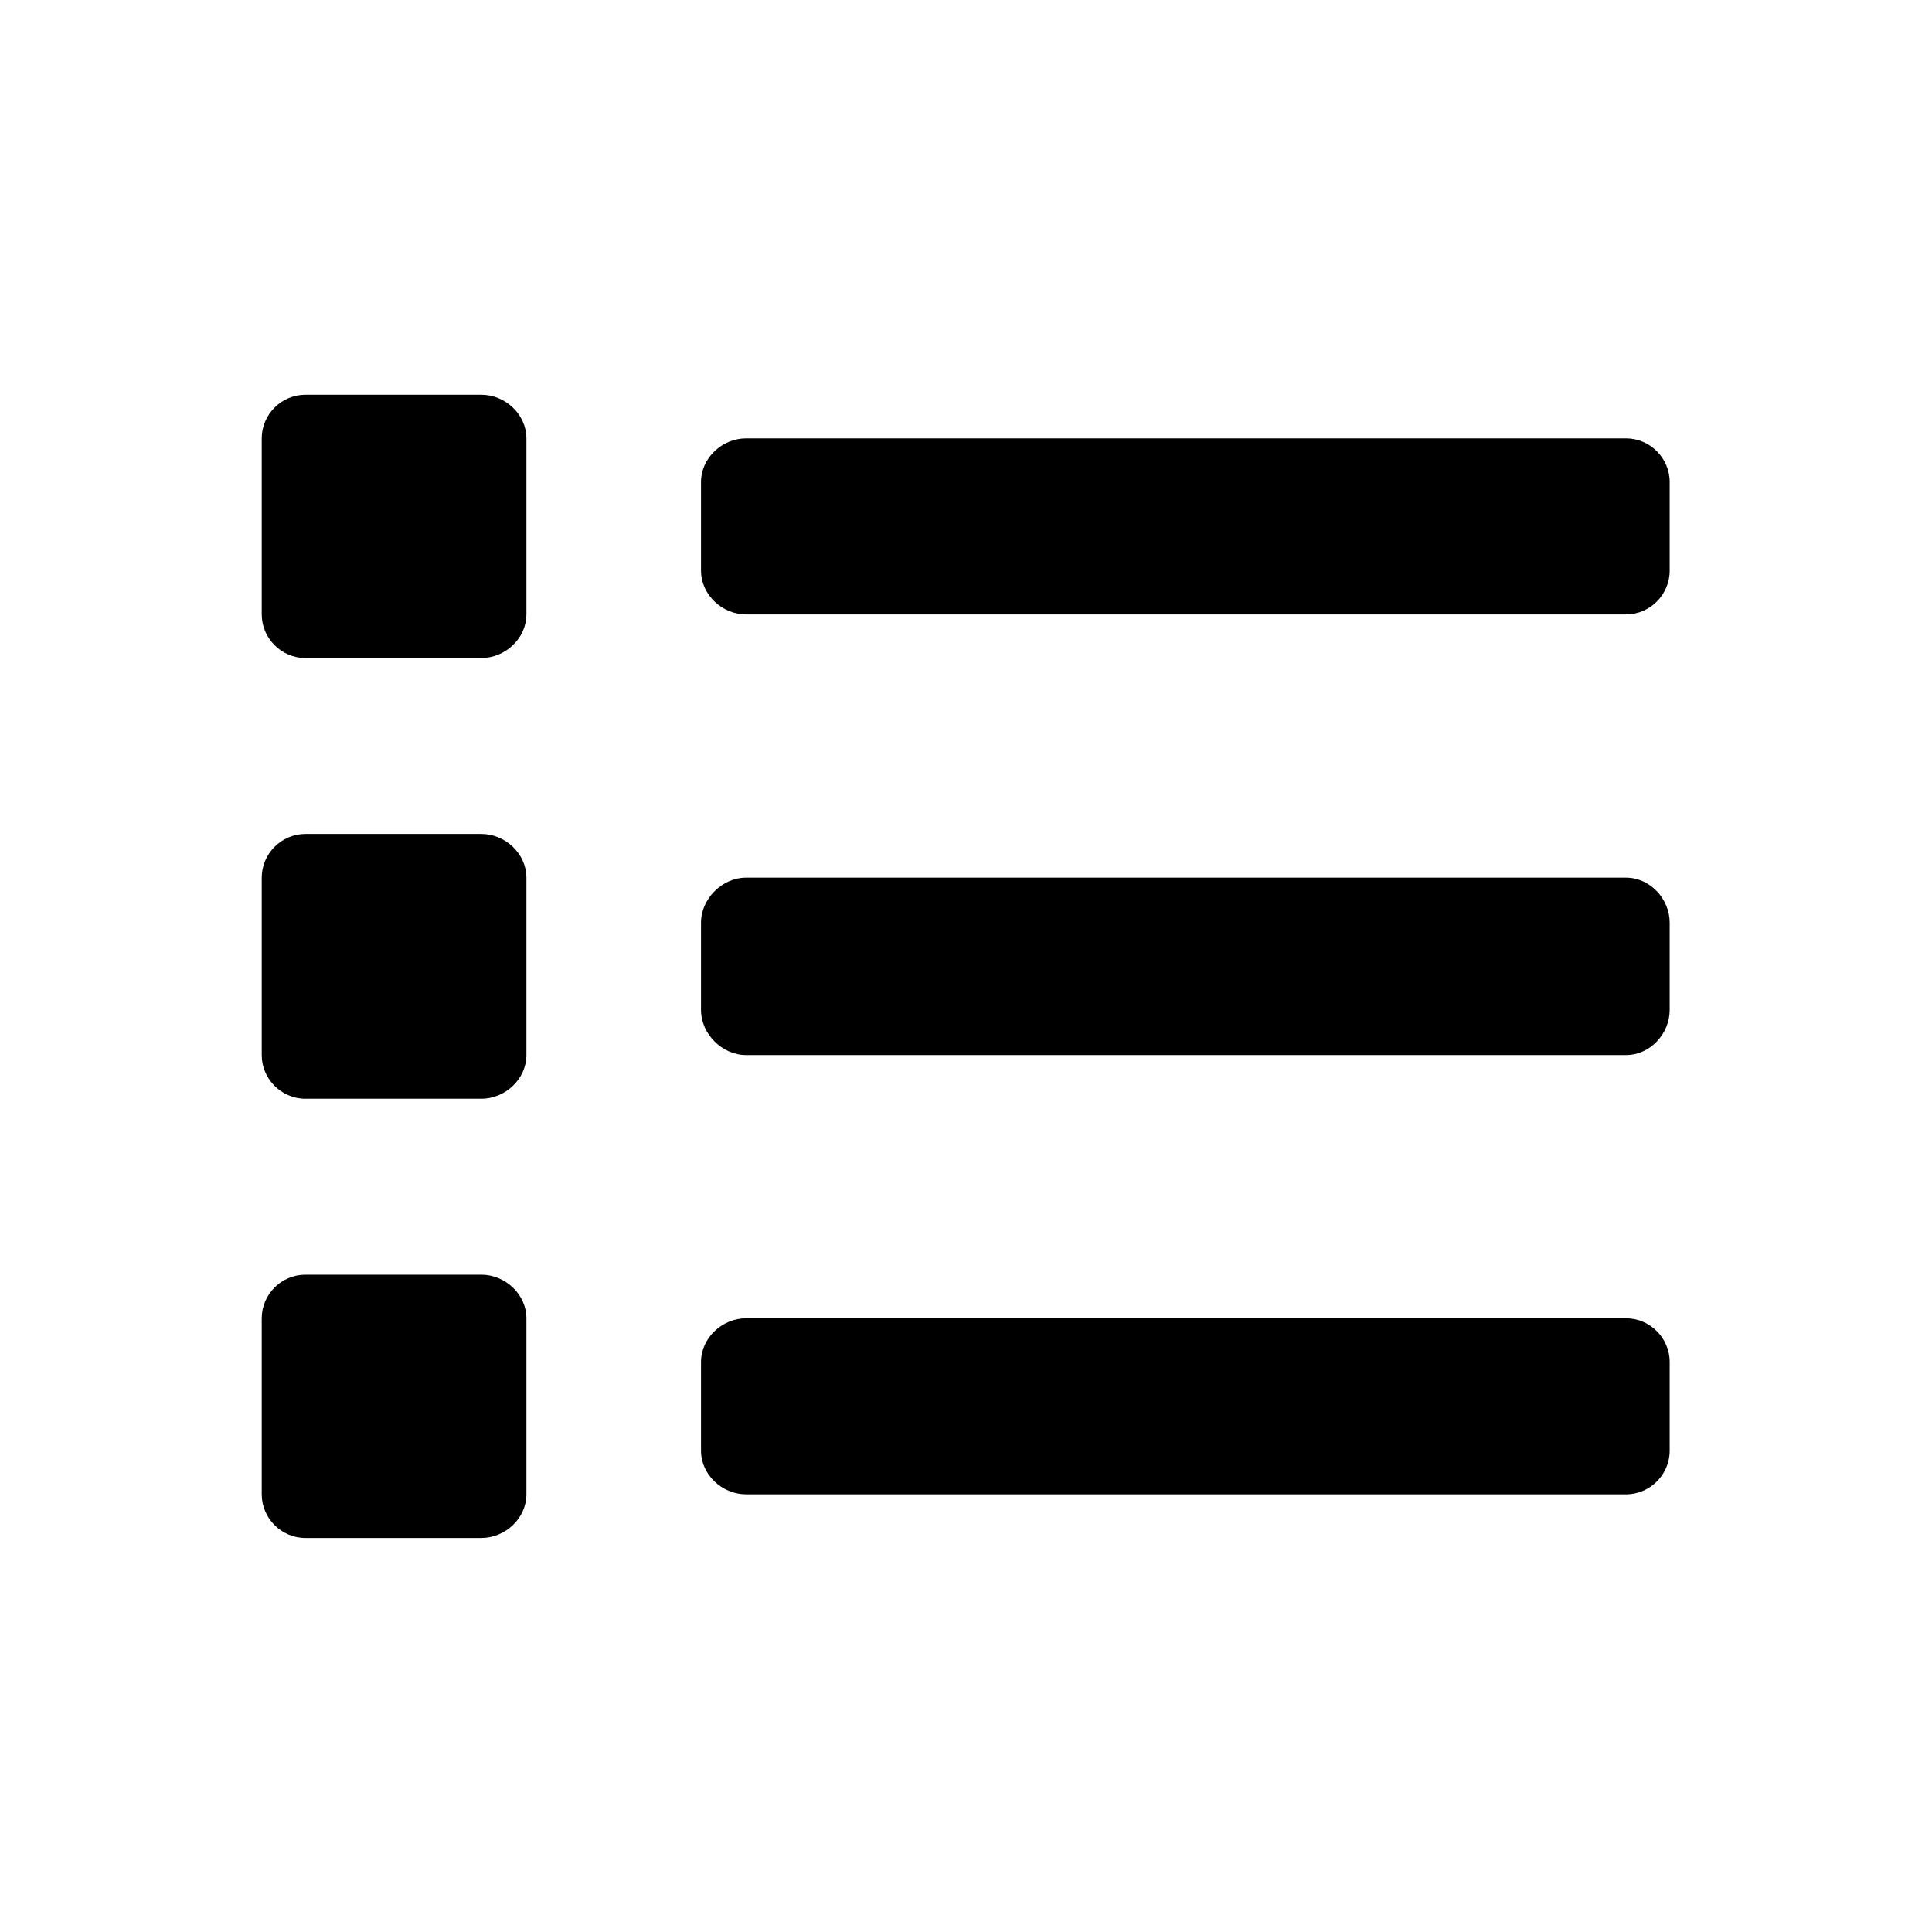
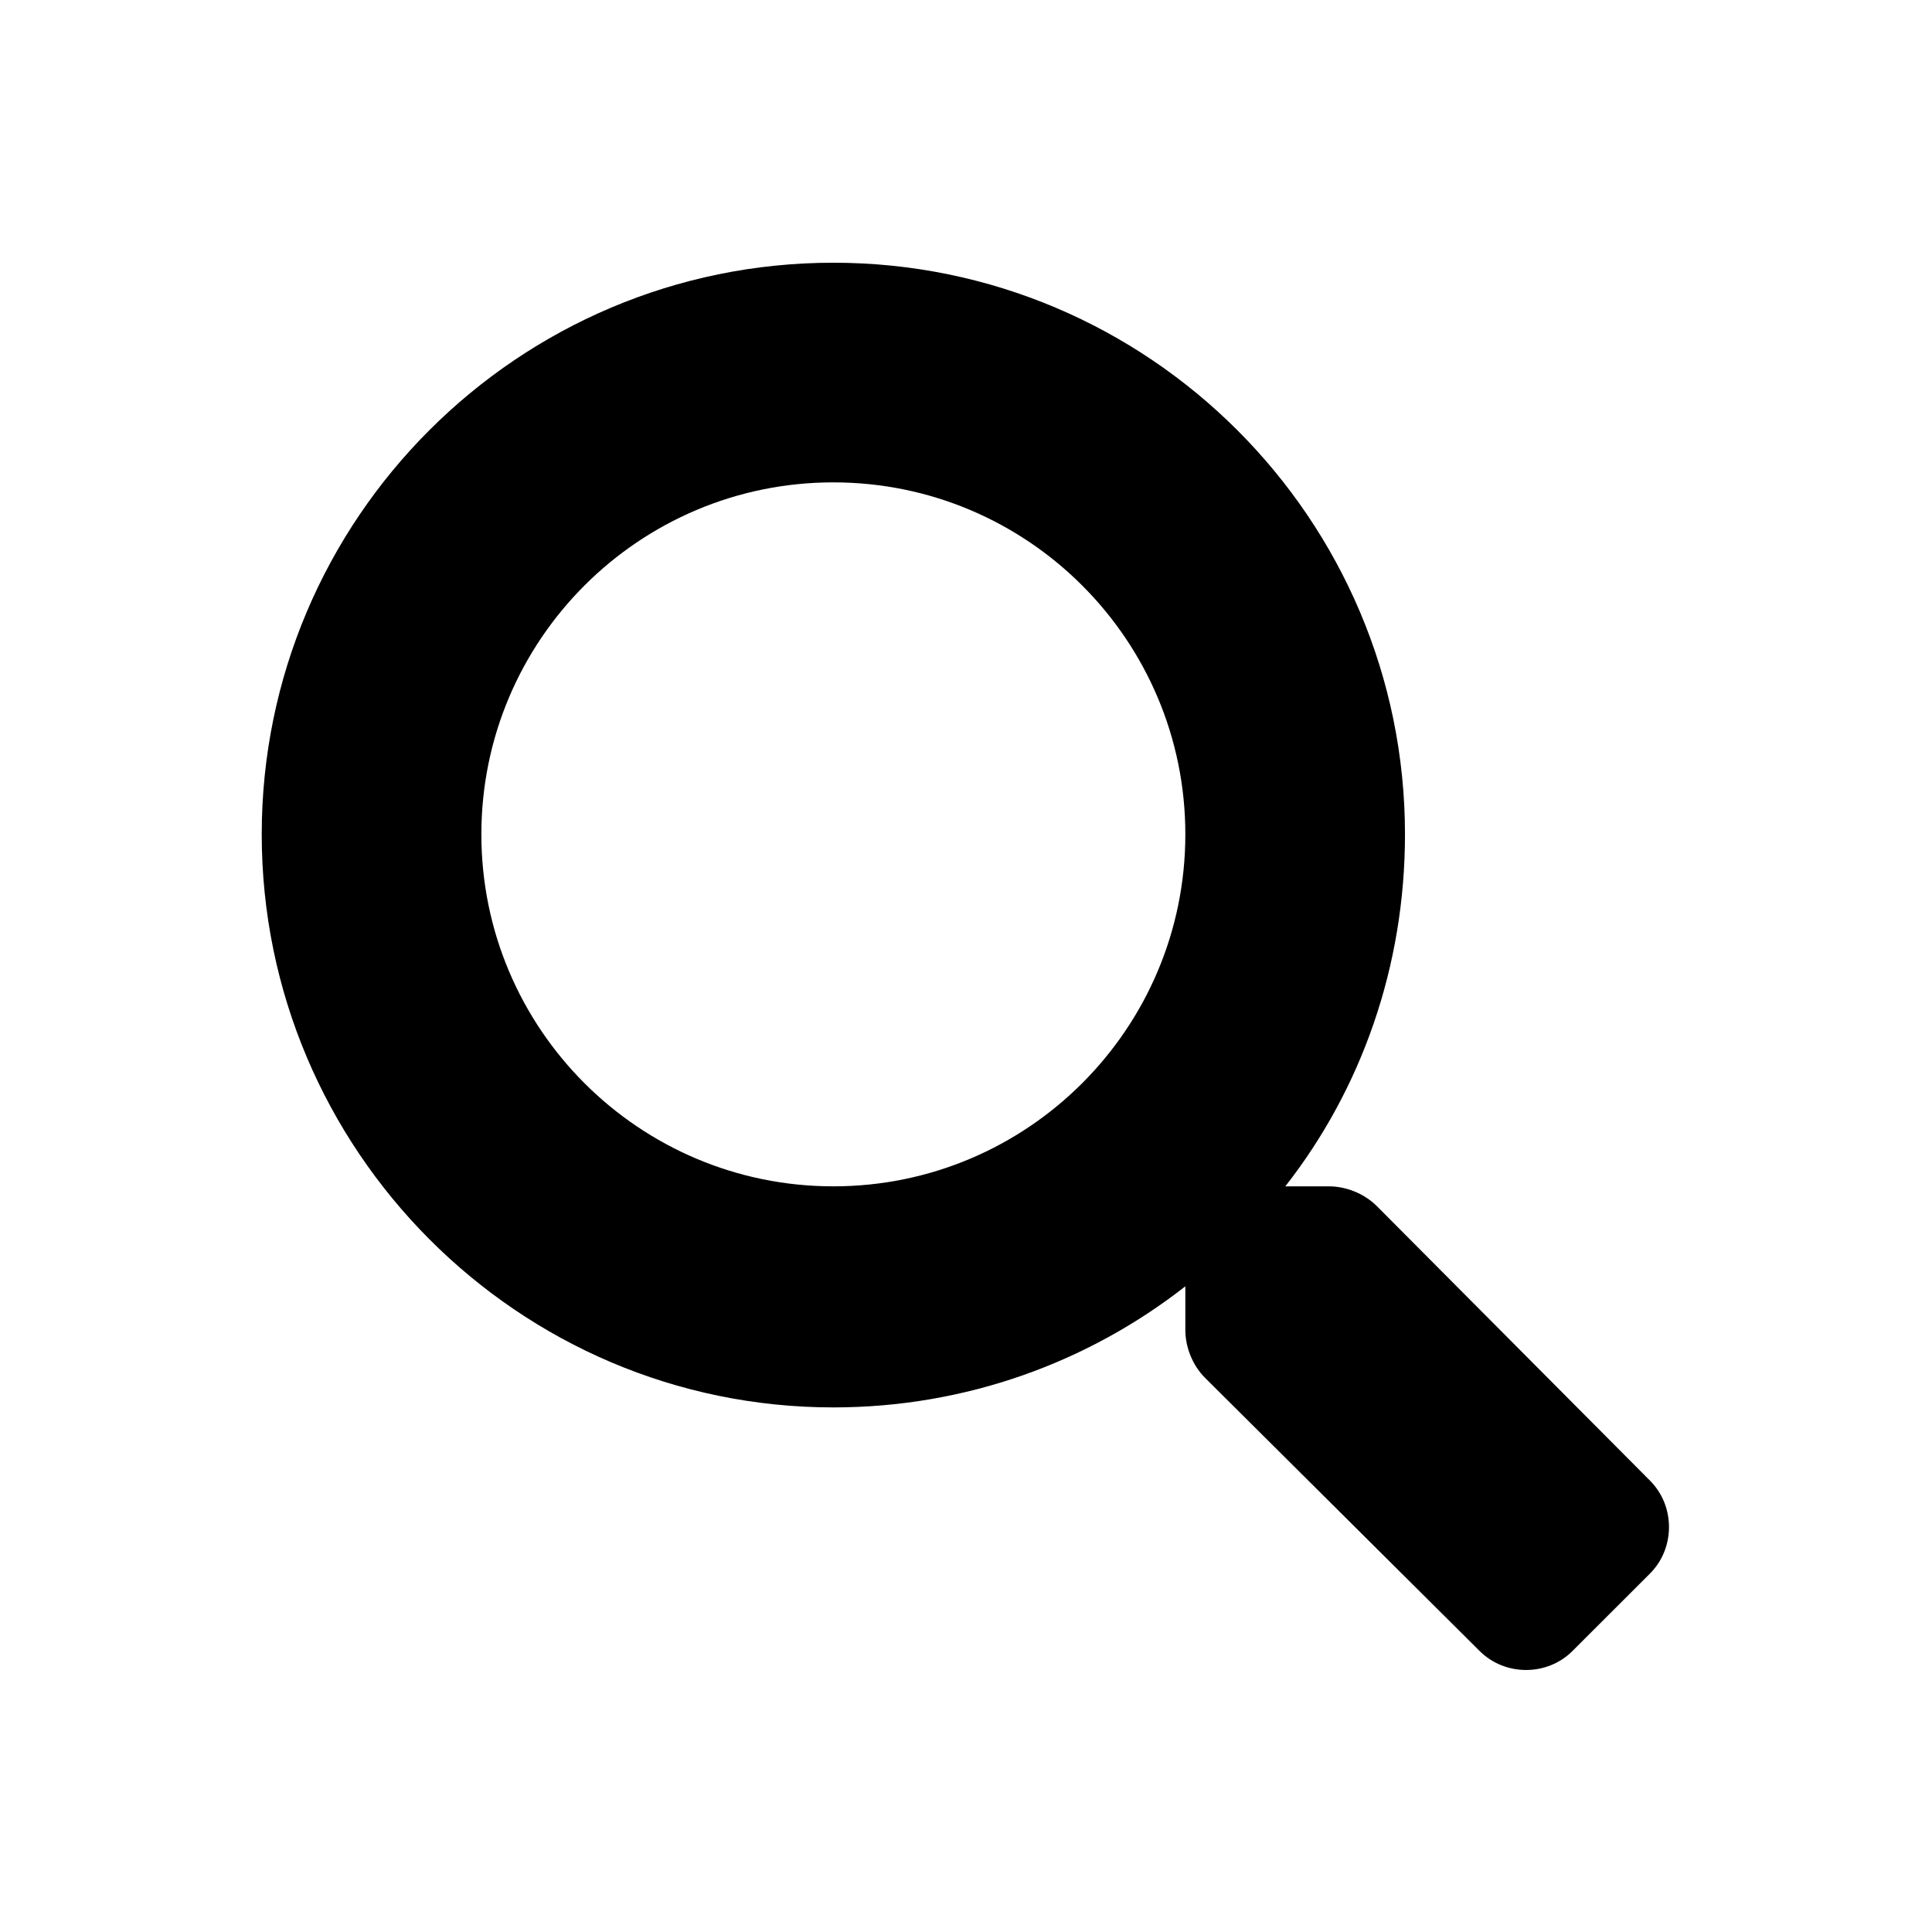
<svg xmlns="http://www.w3.org/2000/svg" xmlns:xlink="http://www.w3.org/1999/xlink" version="1.1" width="85.04pt" height="85.04pt" viewBox="0 0 56.693 56.693">
  <defs>
-     <path id="g0-9" d="M3.223-3.223H.64C.289-3.223 0-2.934 0-2.583V0C0 .351 .289 .64 .64 .64H3.223C3.574 .64 3.884 .351 3.884 0V-2.583C3.884-2.934 3.574-3.223 3.223-3.223ZM3.223-16.135H.64C.289-16.135 0-15.846 0-15.495V-12.912C0-12.561 .289-12.272 .64-12.272H3.223C3.574-12.272 3.884-12.561 3.884-12.912V-15.495C3.884-15.846 3.574-16.135 3.223-16.135ZM3.223-9.69H.64C.289-9.69 0-9.4 0-9.049V-6.446C0-6.095 .289-5.805 .64-5.805H3.223C3.574-5.805 3.884-6.095 3.884-6.446V-9.049C3.884-9.4 3.574-9.69 3.223-9.69ZM20.02-2.583H7.107C6.756-2.583 6.446-2.293 6.446-1.942V-.64C6.446-.289 6.756 0 7.107 0H20.02C20.371 0 20.66-.289 20.66-.64V-1.942C20.66-2.293 20.371-2.583 20.02-2.583ZM20.02-15.495H7.107C6.756-15.495 6.446-15.206 6.446-14.855V-13.553C6.446-13.202 6.756-12.912 7.107-12.912H20.02C20.371-12.912 20.66-13.202 20.66-13.553V-14.855C20.66-15.206 20.371-15.495 20.02-15.495ZM20.02-9.049H7.107C6.756-9.049 6.446-8.739 6.446-8.388V-7.107C6.446-6.756 6.756-6.446 7.107-6.446H20.02C20.371-6.446 20.66-6.756 20.66-7.107V-8.388C20.66-8.739 20.371-9.049 20.02-9.049Z" />
+     <path id="g0-1" d="M20.371-.207L16.363-4.235C16.177-4.421 15.908-4.525 15.66-4.525H15.02C16.135-5.95 16.776-7.747 16.776-9.69C16.776-14.317 13.016-18.078 8.388-18.078S0-14.317 0-9.69S3.76-1.281 8.388-1.281C10.33-1.281 12.127-1.942 13.553-3.058V-2.417C13.553-2.169 13.656-1.901 13.842-1.715L17.871 2.293C18.243 2.665 18.863 2.665 19.234 2.293L20.371 1.157C20.743 .785 20.743 .165 20.371-.207ZM8.388-4.525C5.537-4.525 3.223-6.838 3.223-9.69S5.537-14.855 8.388-14.855S13.553-12.541 13.553-9.69S11.239-4.525 8.388-4.525Z" />
  </defs>
  <g id="page29">
-     <g transform="matrix(1.999758 0 0 1.999758 -7.684 69.543)">
-       <use x="7.683" y="-12.848" xlink:href="#g0-9" />
+     <g transform="matrix(1.999758 0 0 1.999758 -7.684 69.532)">
+       <use x="7.683" y="-12.837" xlink:href="#g0-1" />
    </g>
  </g>
</svg>
